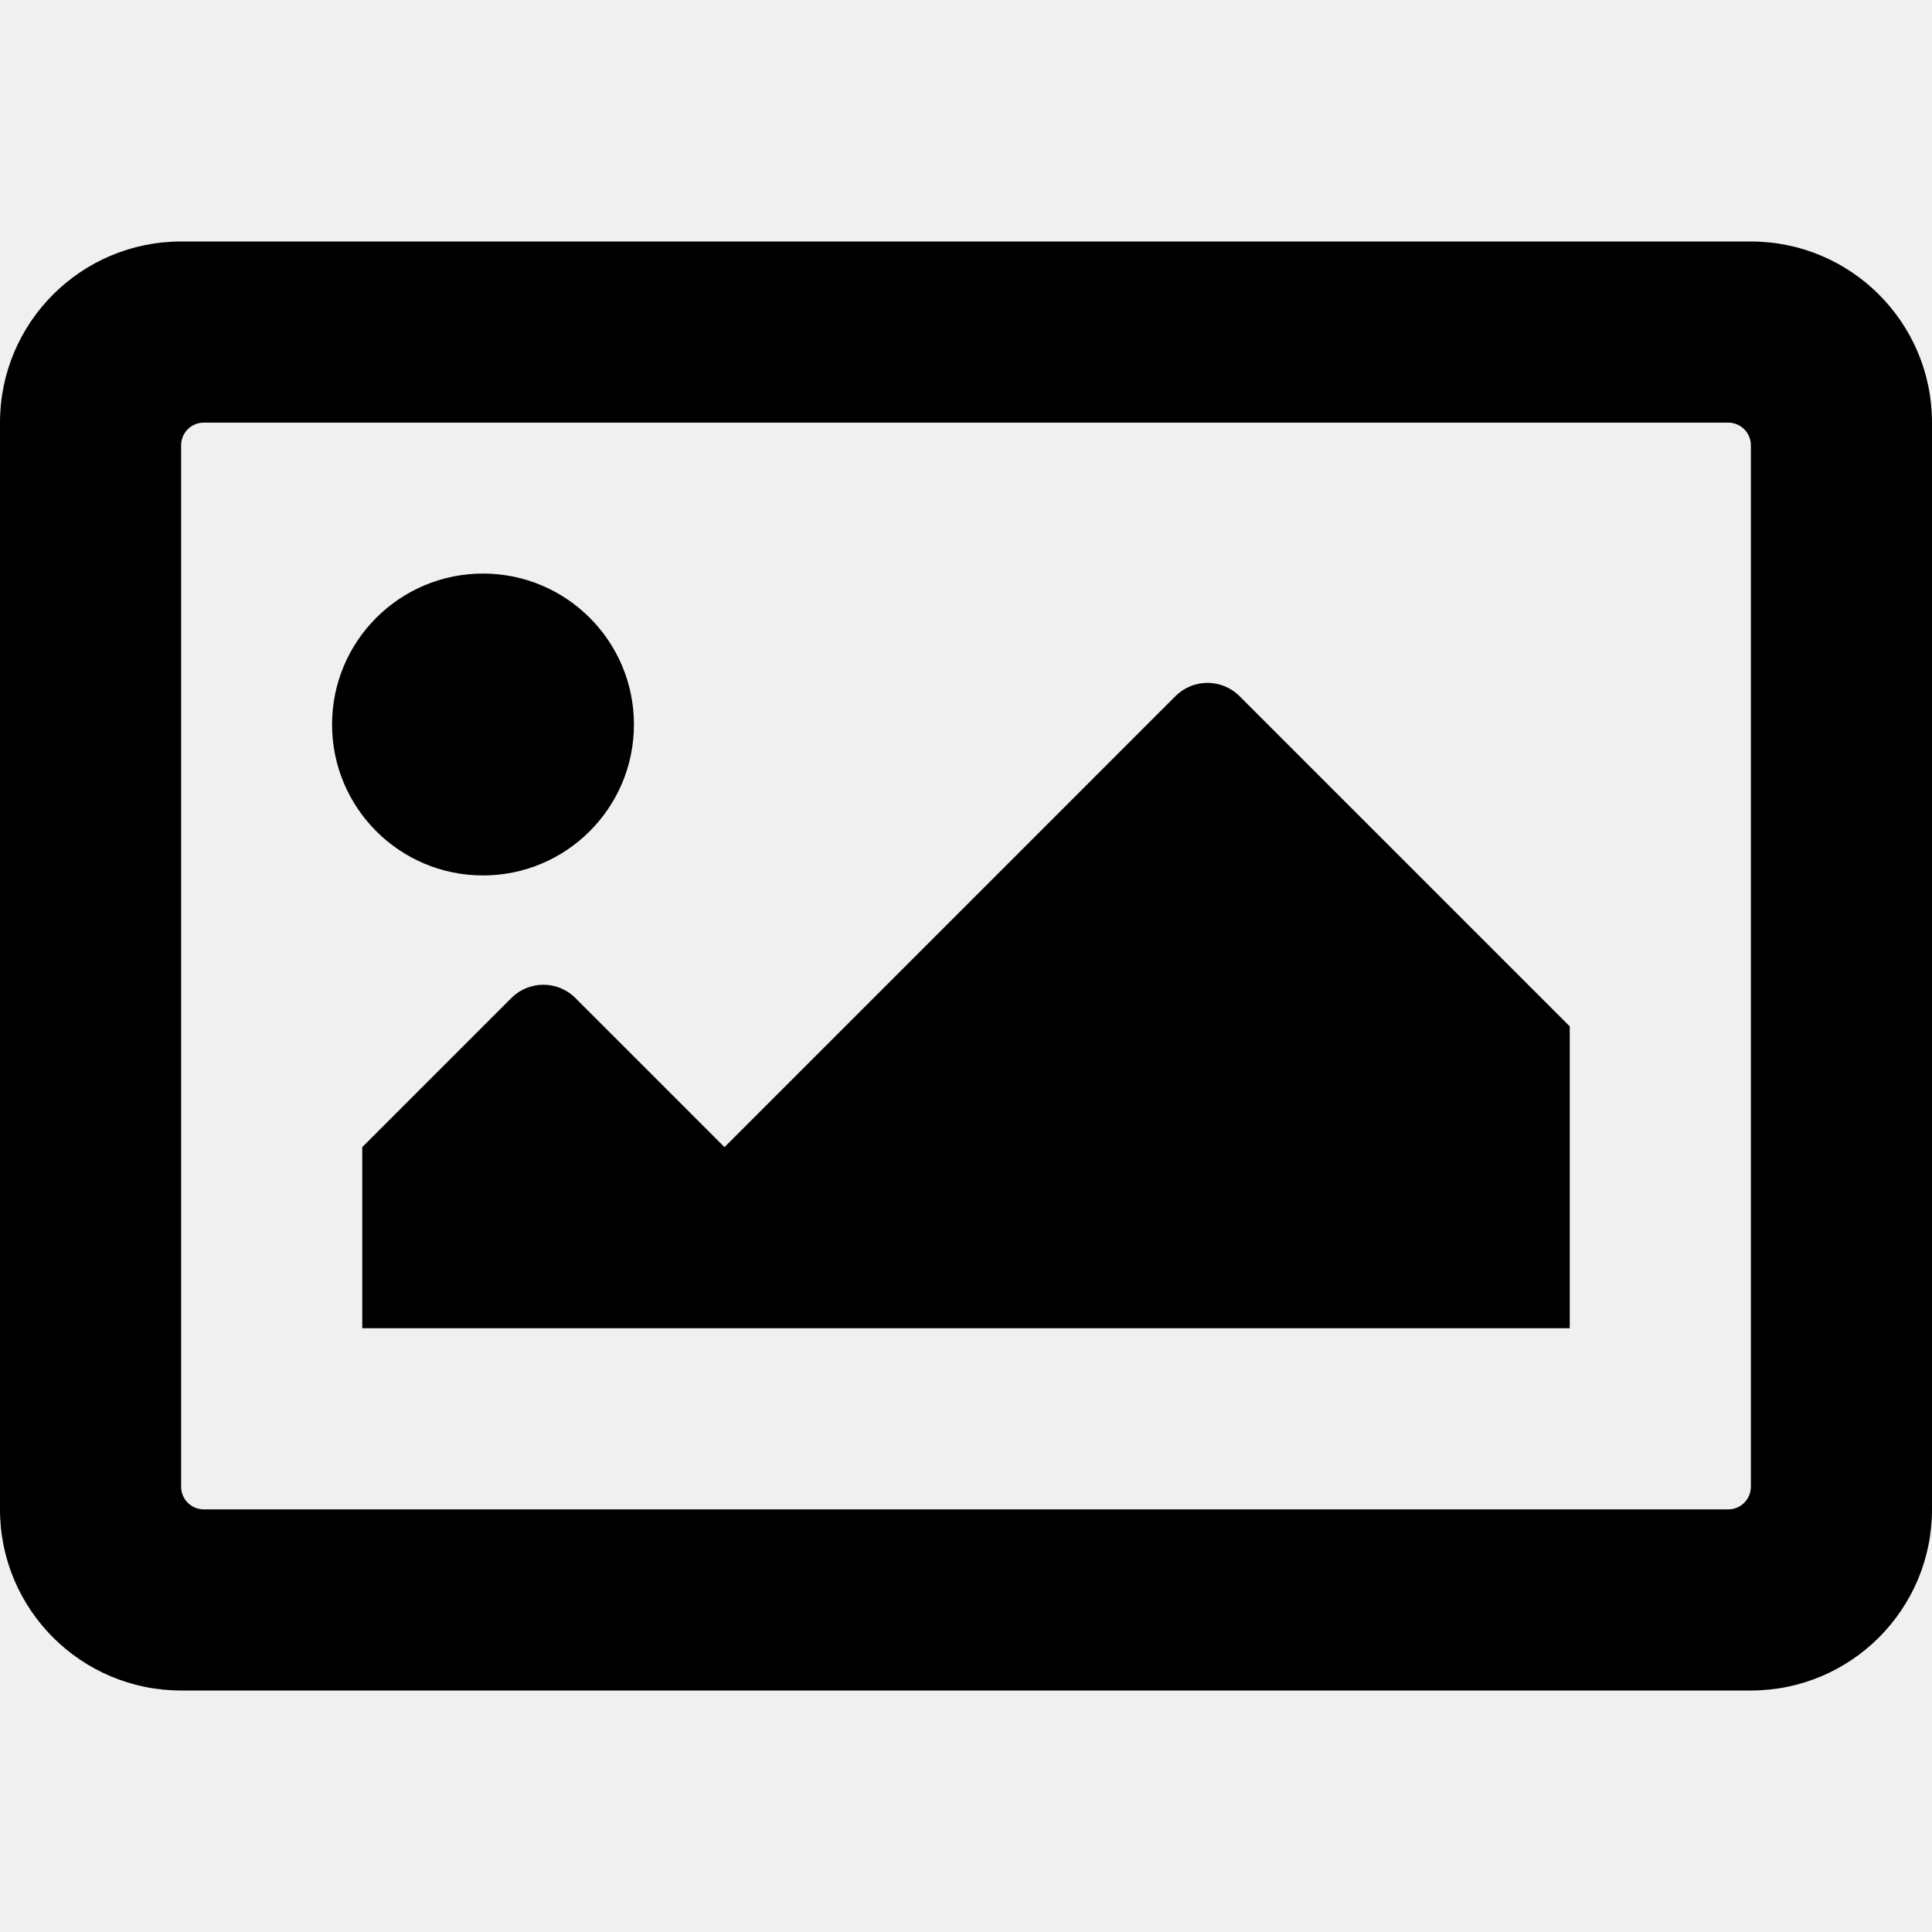
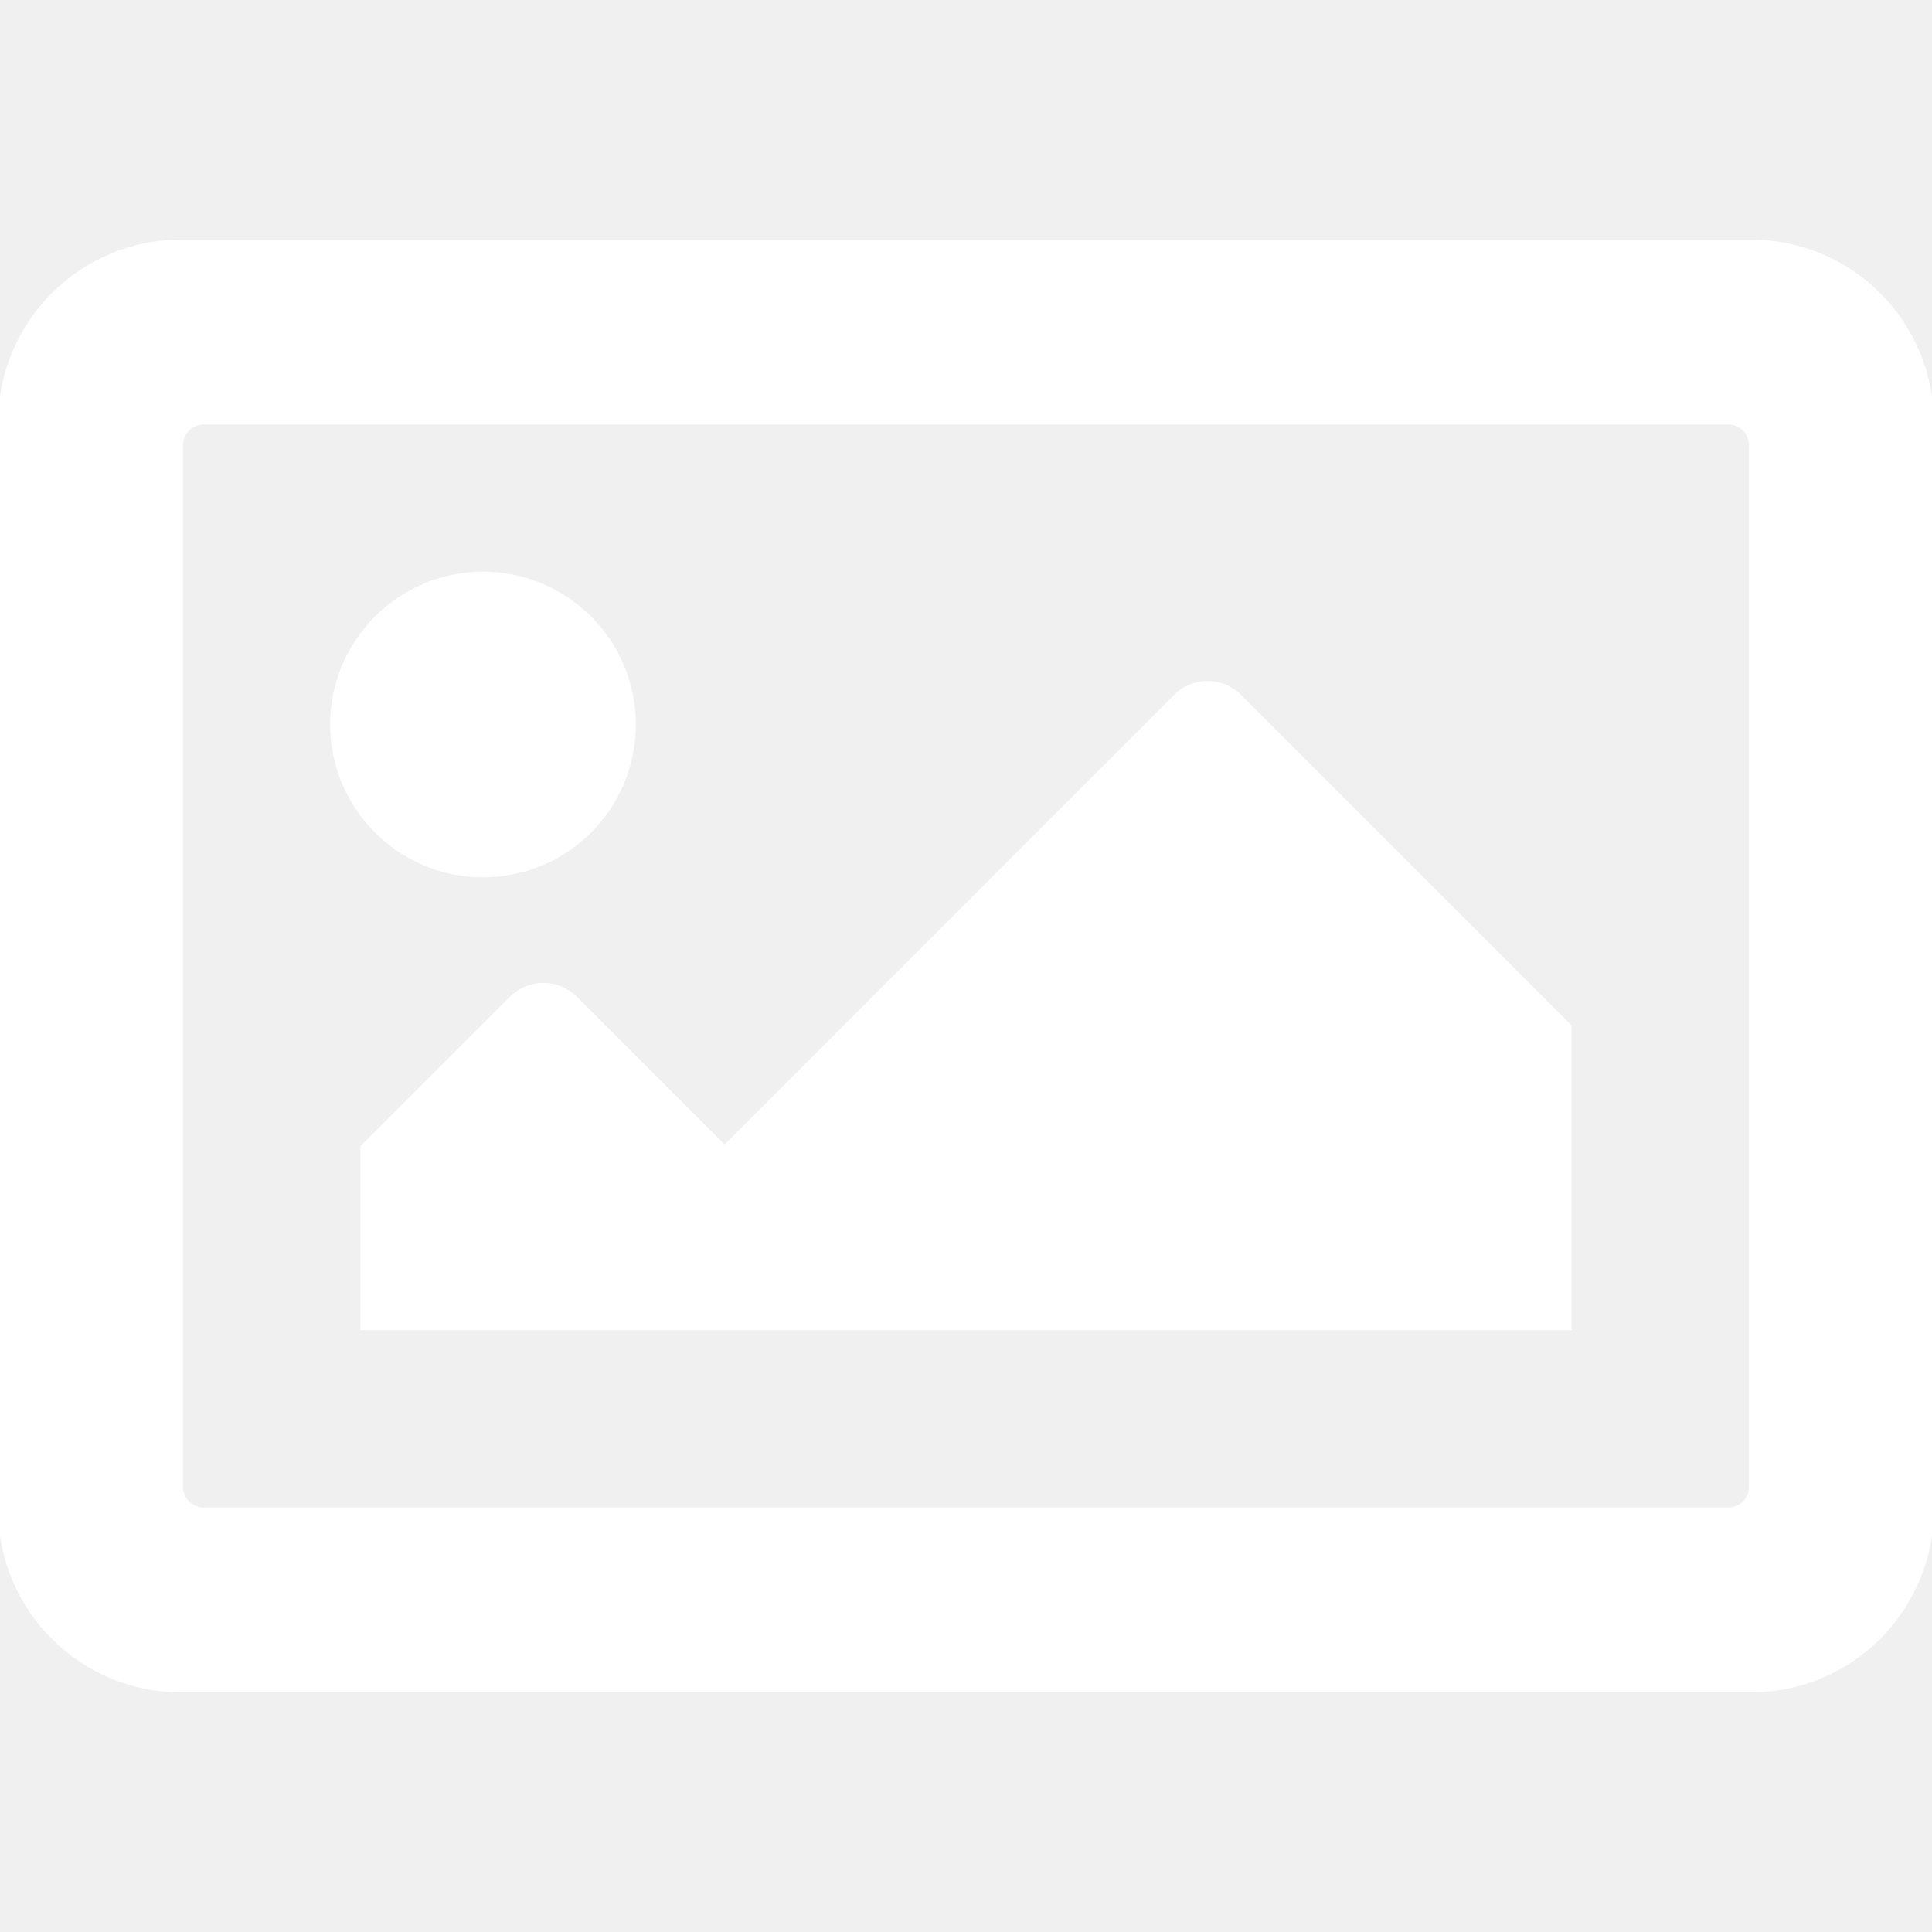
- <svg xmlns="http://www.w3.org/2000/svg" viewBox="0 0 512 512">
-   <path d="M464 64H48C21.49 64 0 85.49 0 112v288c0 26.51 21.49 48 48 48h416c26.51 0 48-21.49 48-48V112c0-26.51-21.49-48-48-48zm-6 336H54a6 6 0 0 1-6-6V118a6 6 0 0 1 6-6h404a6 6 0 0 1 6 6v276a6 6 0 0 1-6 6zM128 152c-22.091 0-40 17.909-40 40s17.909 40 40 40 40-17.909 40-40-17.909-40-40-40zM96 352h320v-80l-87.515-87.515c-4.686-4.686-12.284-4.686-16.971 0L192 304l-39.515-39.515c-4.686-4.686-12.284-4.686-16.971 0L96 304v48z" />
+ <svg xmlns="http://www.w3.org/2000/svg" width="512" height="512" viewbox="0 0 512 512">
+   <path stroke="#ffffff" fill="#ffffff" d="M464 64H48C21.49 64 0 85.49 0 112v288c0 26.51 21.49 48 48 48h416c26.51 0 48-21.49 48-48V112c0-26.51-21.49-48-48-48zm-6 336H54a6 6 0 0 1-6-6V118a6 6 0 0 1 6-6h404a6 6 0 0 1 6 6v276a6 6 0 0 1-6 6zM128 152c-22.091 0-40 17.909-40 40s17.909 40 40 40 40-17.909 40-40-17.909-40-40-40zM96 352h320v-80l-87.515-87.515c-4.686-4.686-12.284-4.686-16.971 0L192 304l-39.515-39.515c-4.686-4.686-12.284-4.686-16.971 0L96 304v48z" />
</svg>
